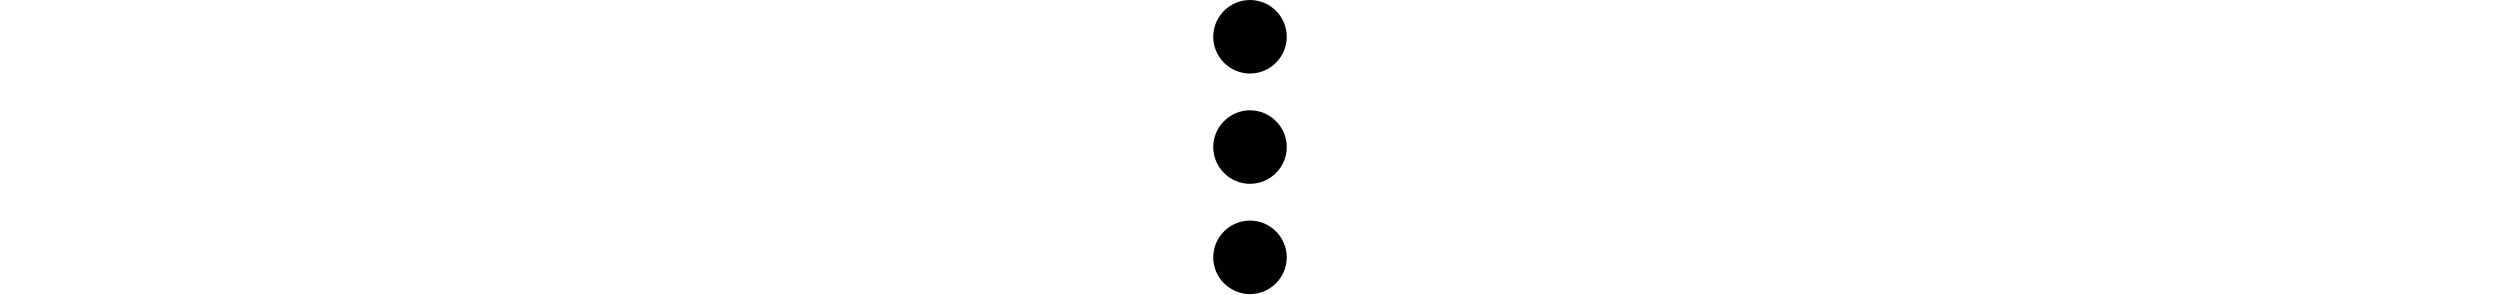
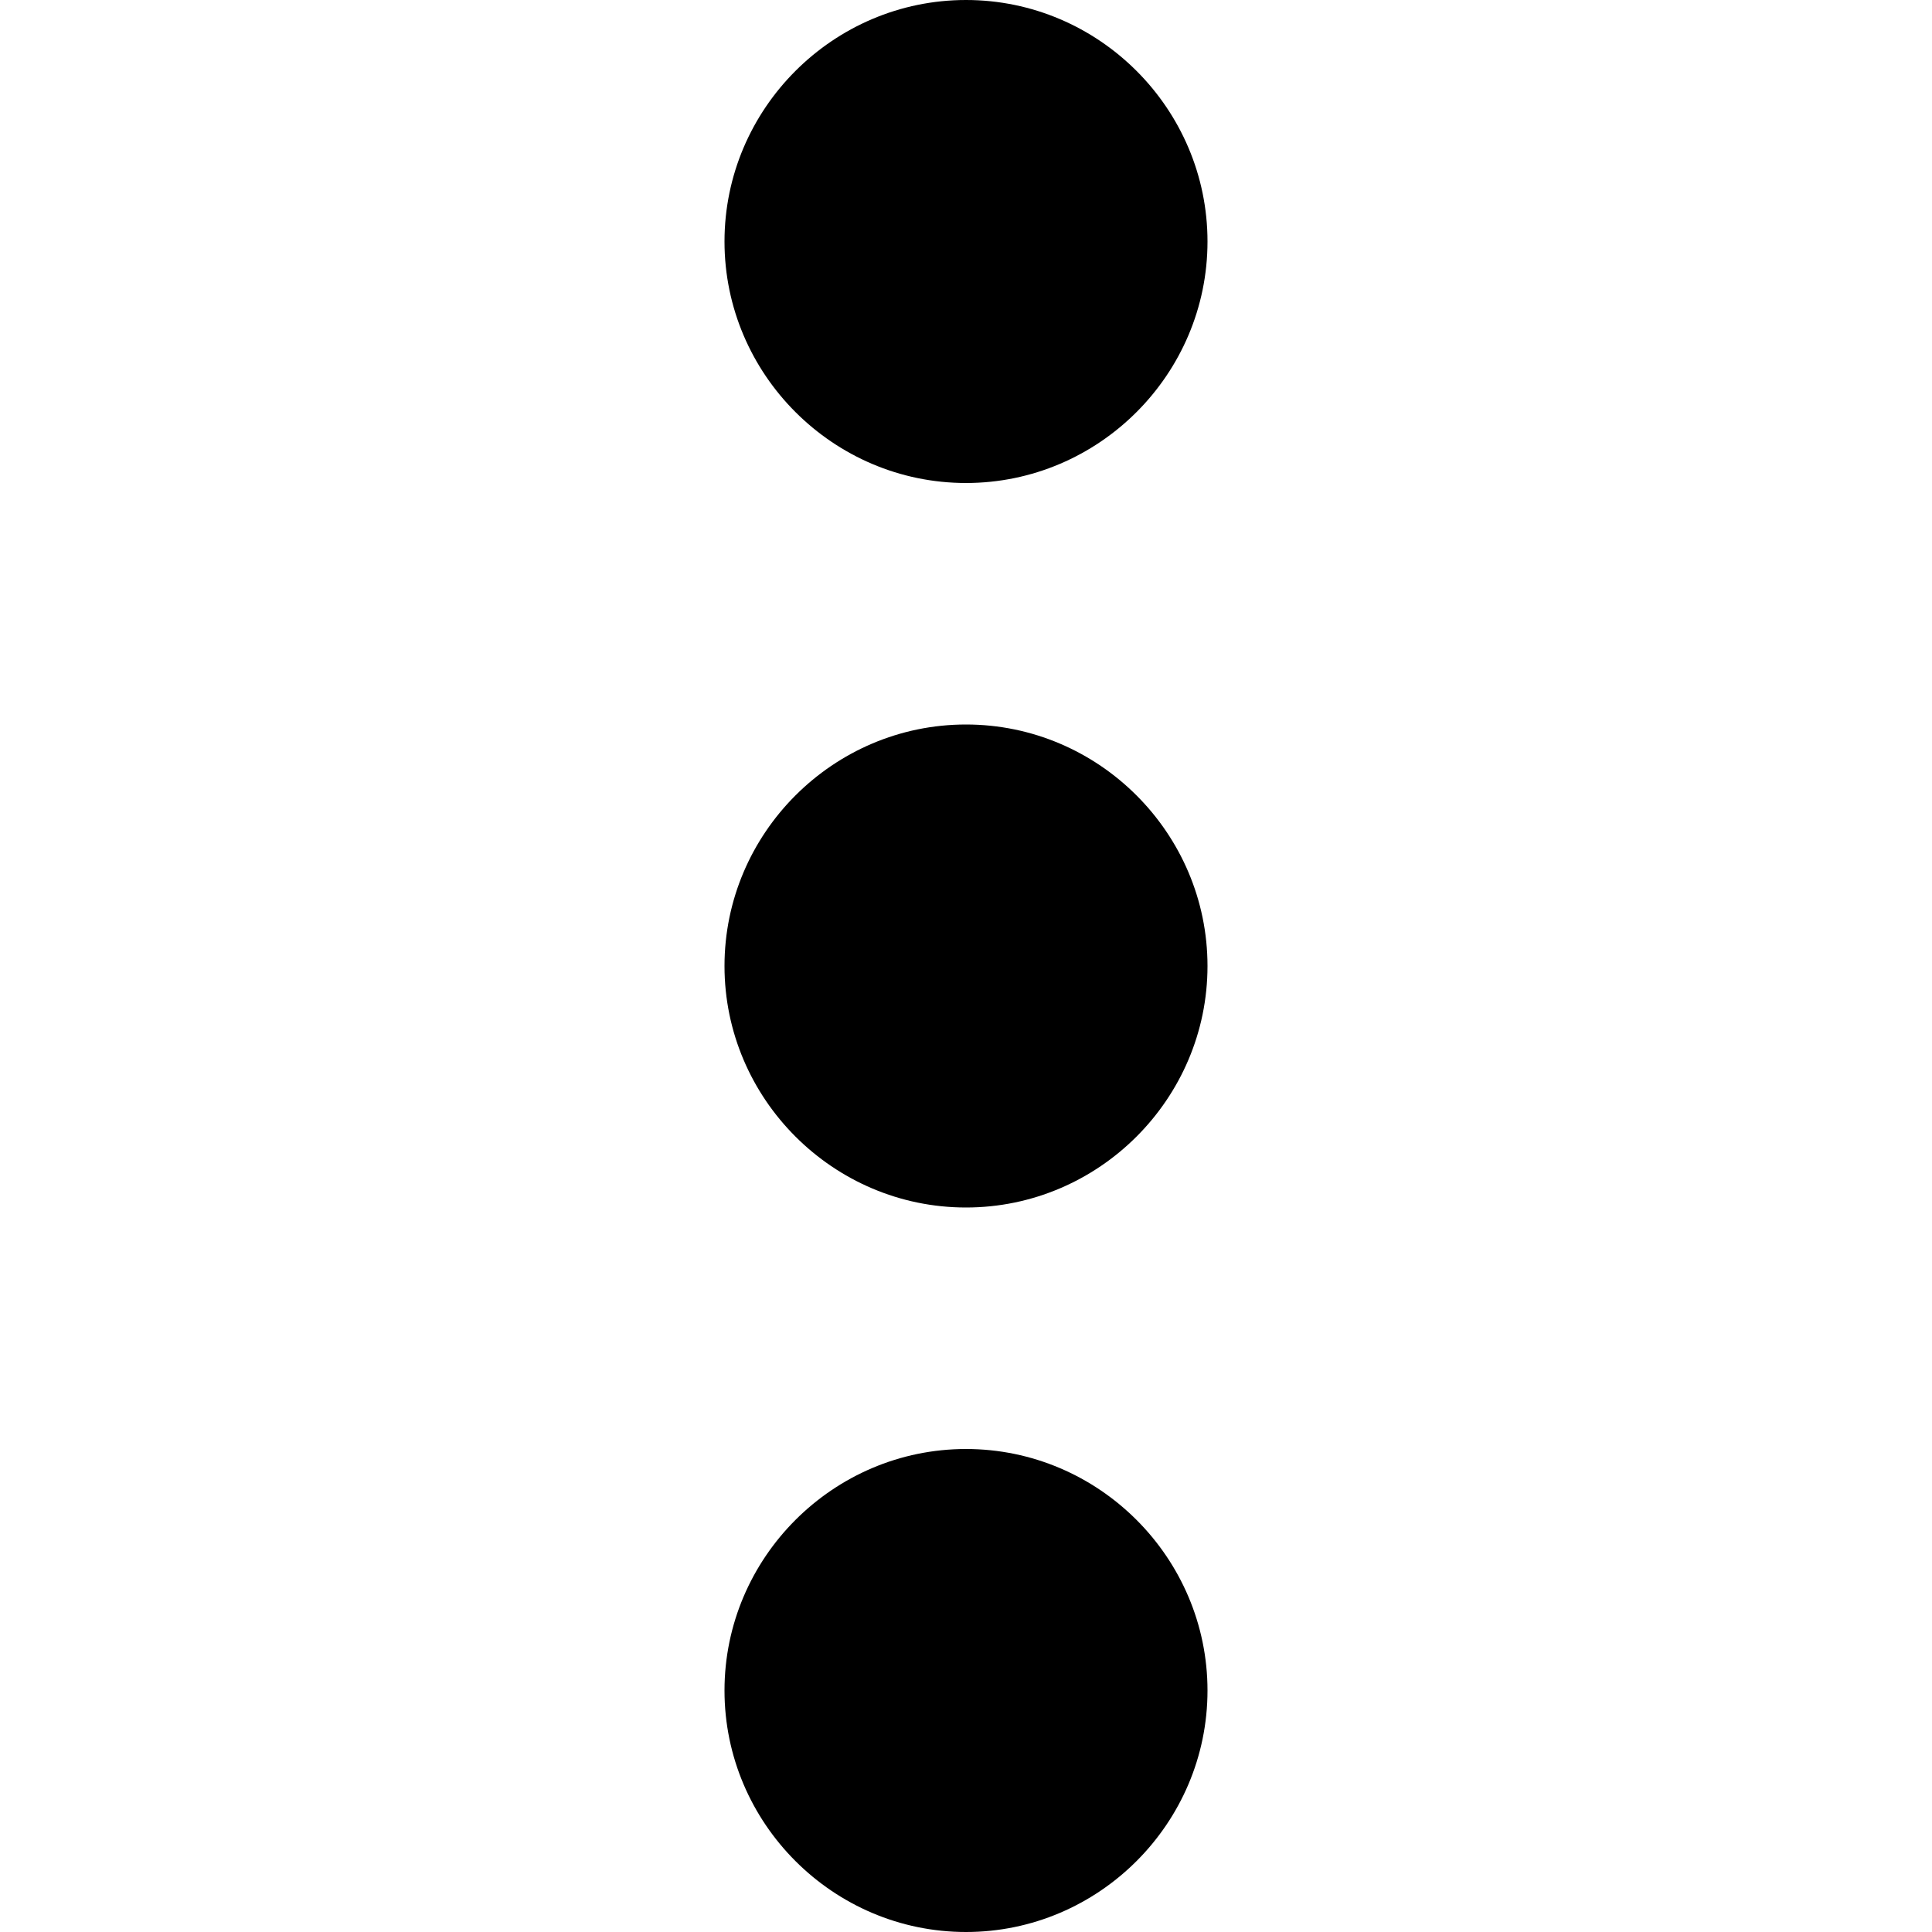
- <svg xmlns="http://www.w3.org/2000/svg" version="1.1" id="Capa_1" x="0px" y="0px" width="408px" height="48px" viewBox="0 0 408 408" style="enable-background:new 0 0 408 408;" xml:space="preserve">
+ <svg xmlns="http://www.w3.org/2000/svg" version="1.1" id="Capa_1" x="0px" y="0px" width="18px" height="18px" viewBox="0 0 408 408" style="enable-background:new 0 0 408 408;" xml:space="preserve">
  <g id="more-vert">
    <path d="M204,102c28.05,0,51-22.95,51-51S232.05,0,204,0s-51,22.95-51,51S175.95,102,204,102z M204,153c-28.05,0-51,22.95-51,51    s22.95,51,51,51s51-22.95,51-51S232.05,153,204,153z M204,306c-28.05,0-51,22.95-51,51s22.95,51,51,51s51-22.95,51-51    S232.05,306,204,306z" />
  </g>
</svg>
